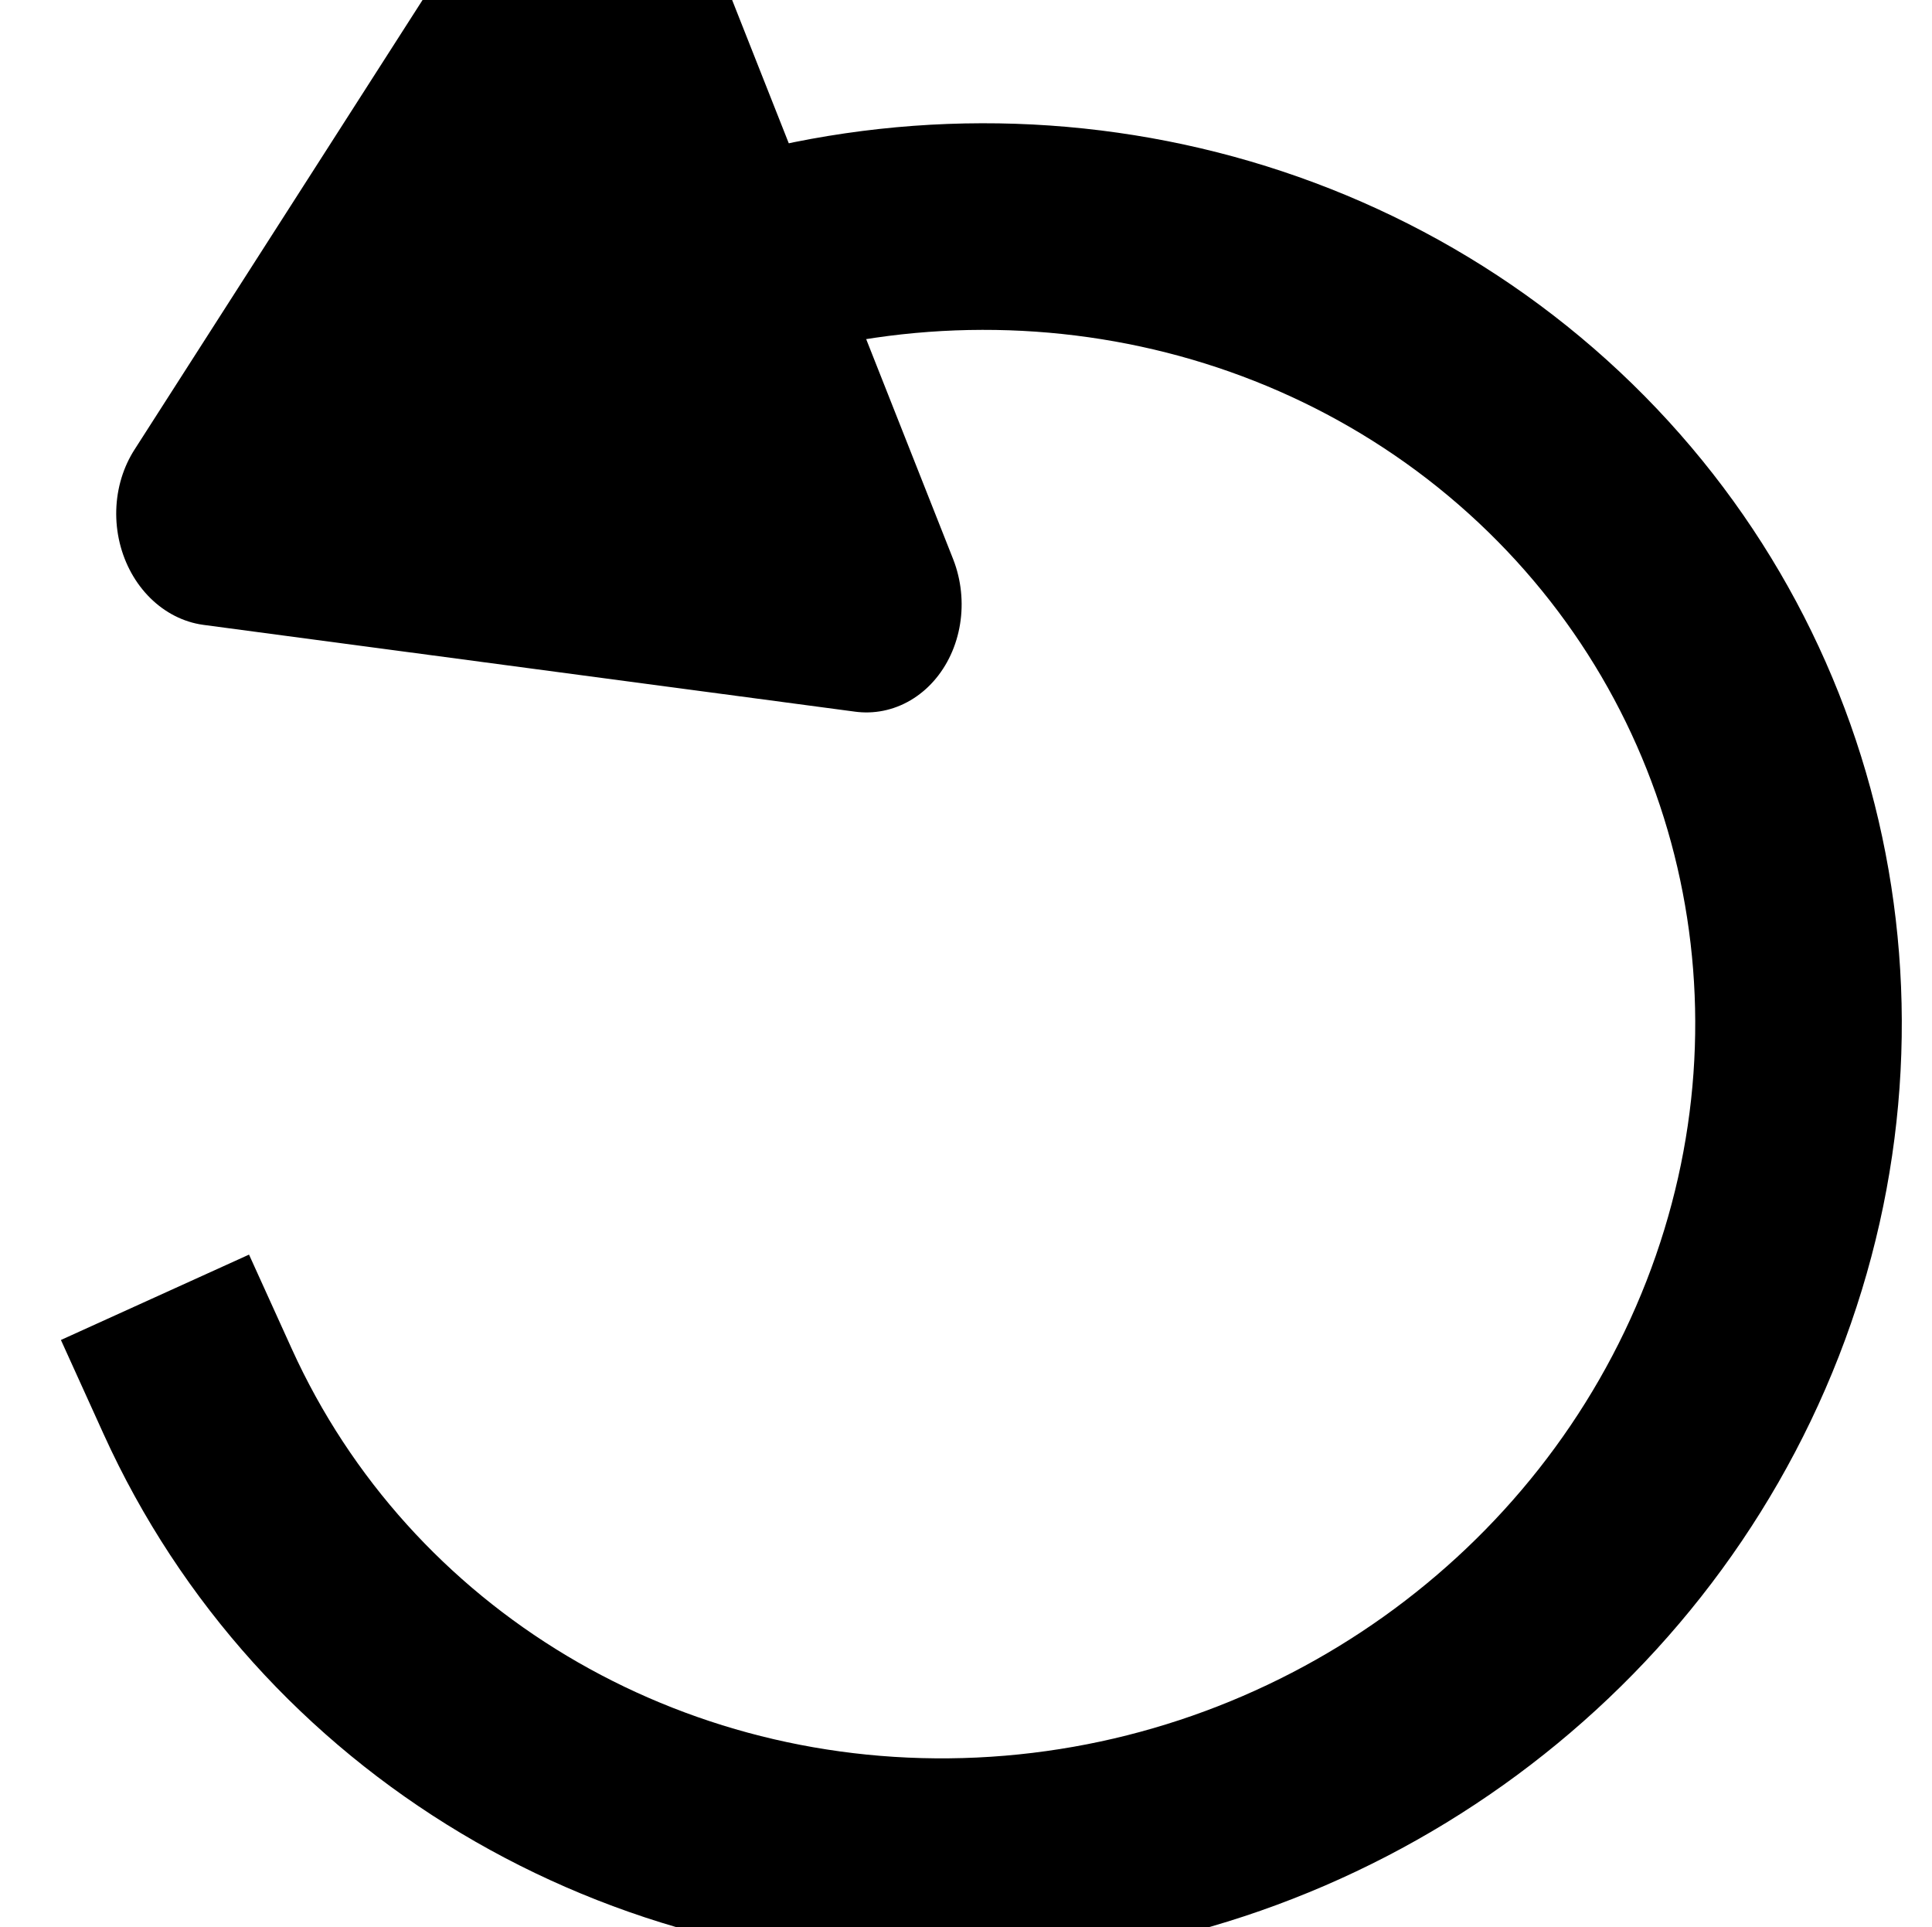
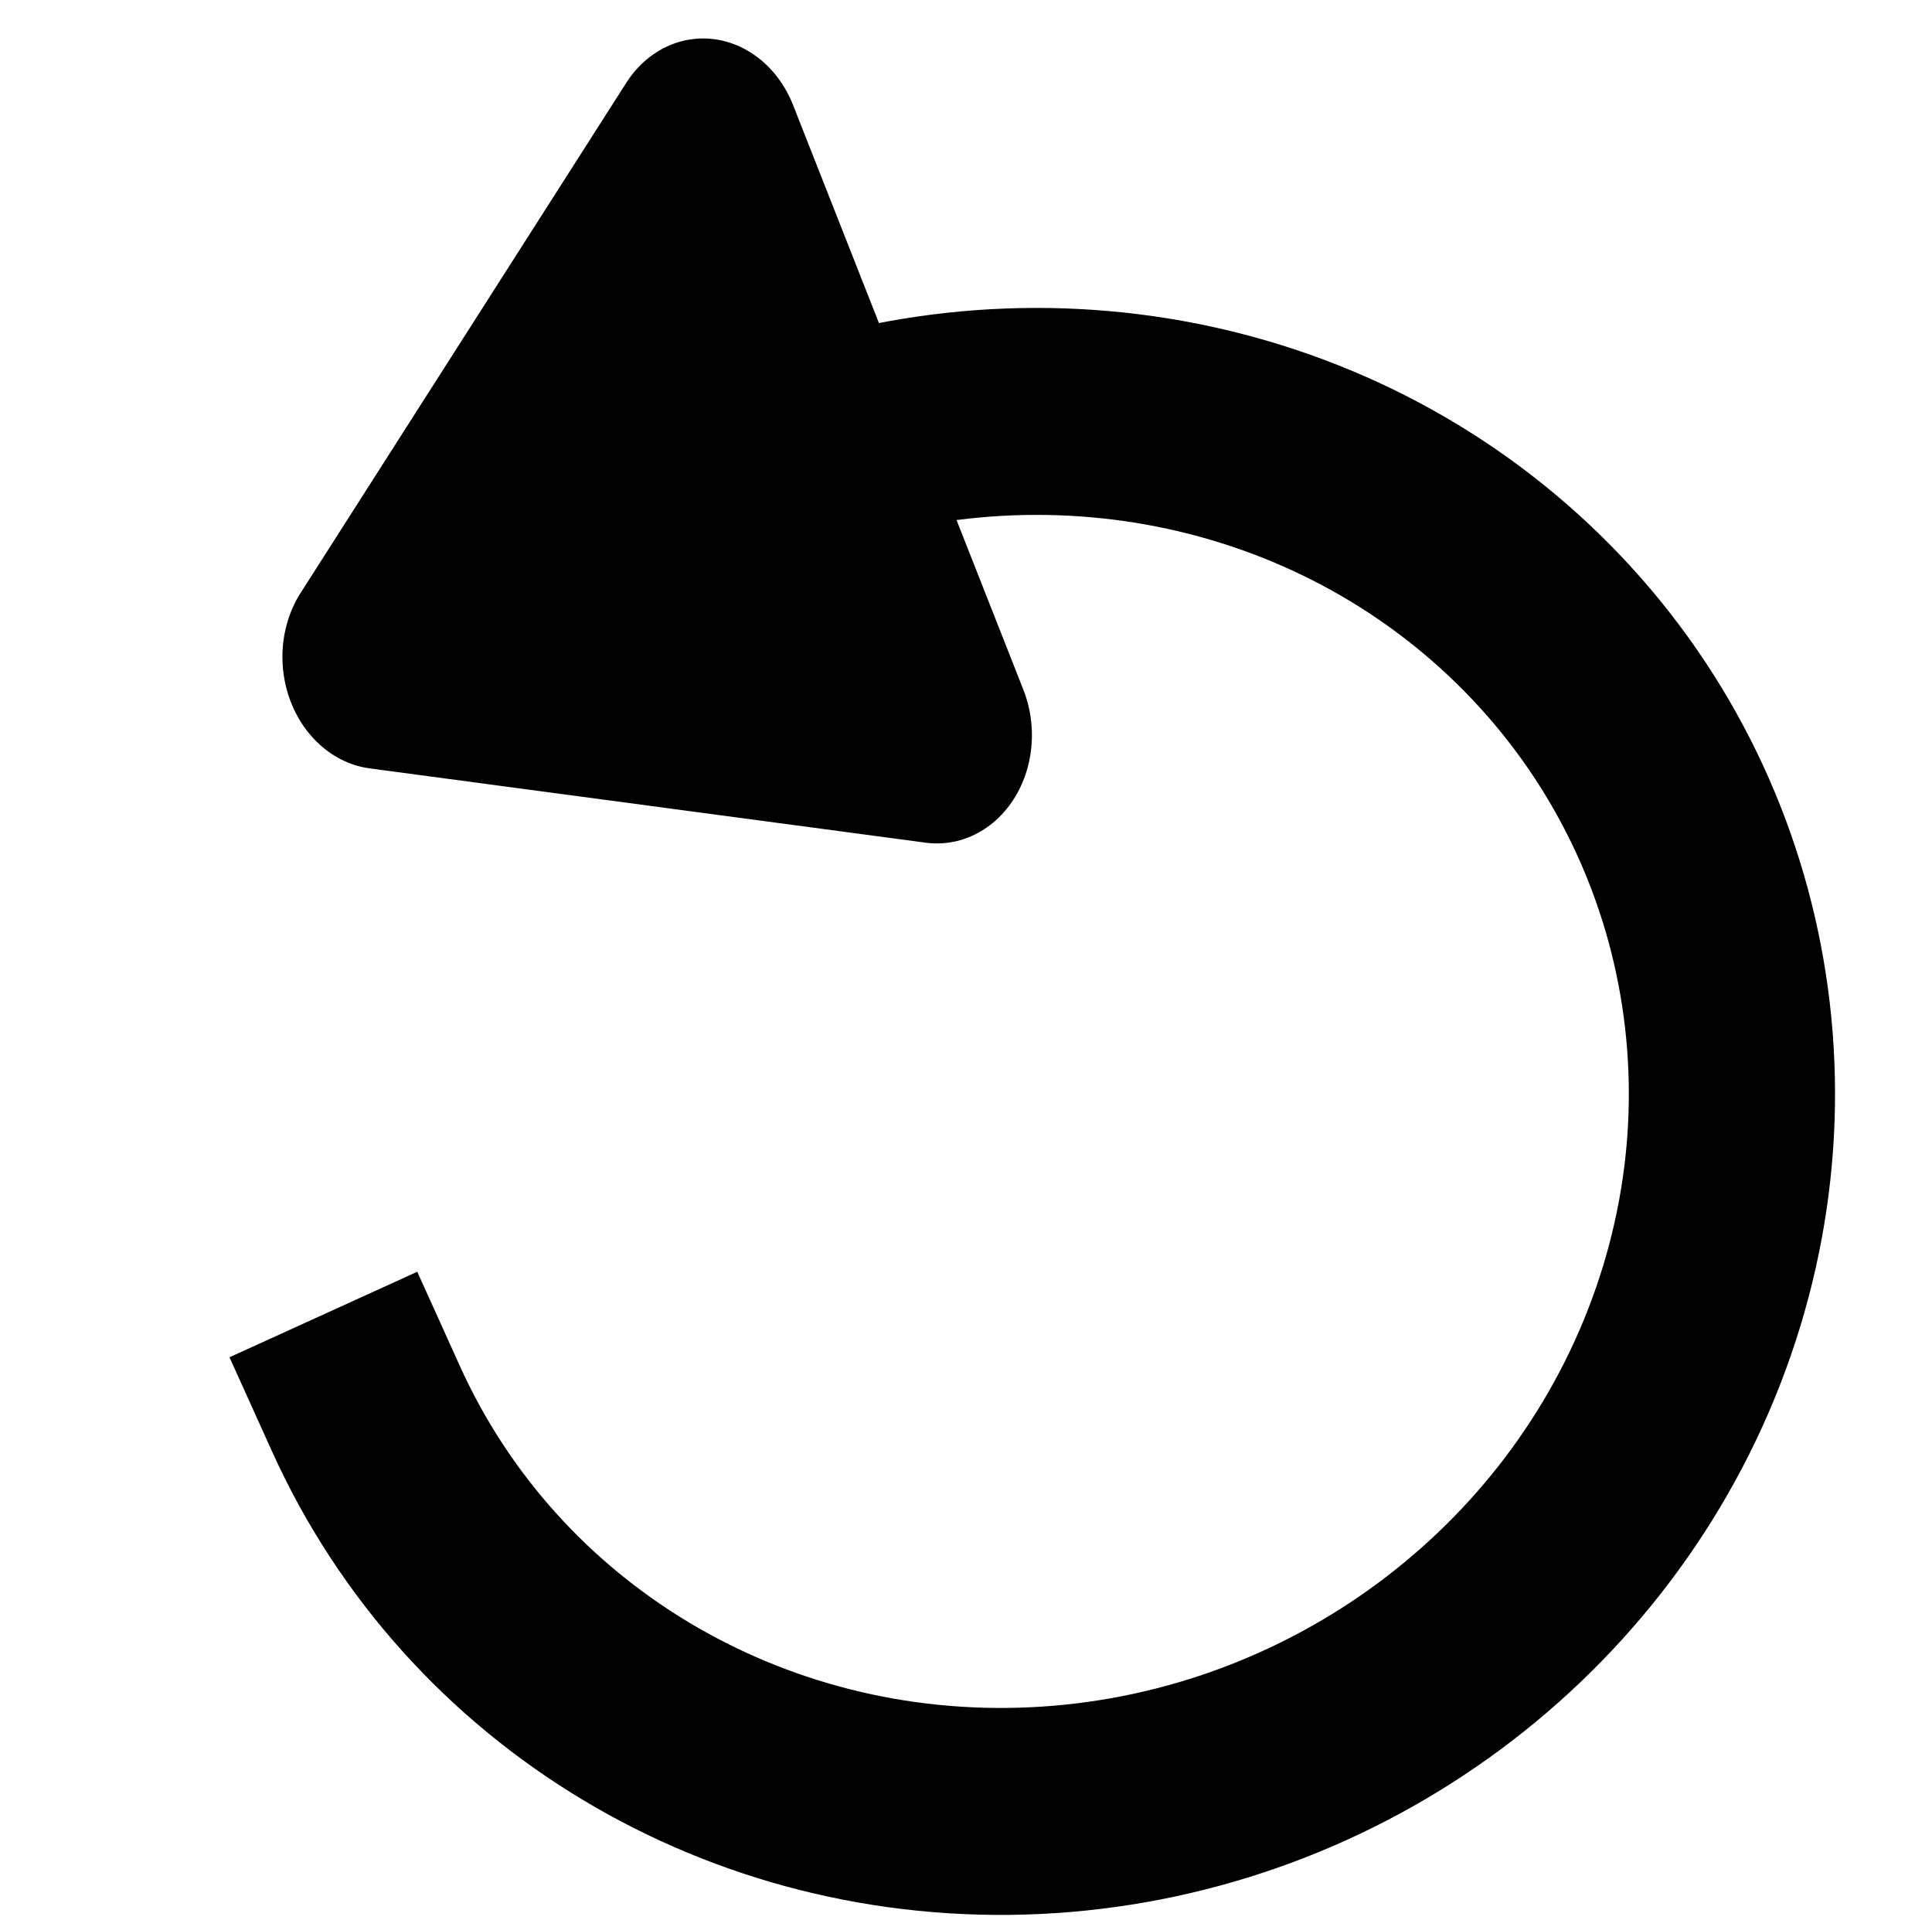
<svg xmlns="http://www.w3.org/2000/svg" version="1.1" id="Layer_1" x="0px" y="0px" width="79.5px" height="79.25px" viewBox="0 0 79.5 79.25" enable-background="new 0 0 79.5 79.25" xml:space="preserve">
  <defs id="defs6">
    <marker orient="auto" refY="0.0" refX="0.0" id="Arrow1Lstart" style="overflow:visible">
      <path id="path913" d="M 0.0,0.0 L 5.0,-5.0 L -12.5,0.0 L 5.0,5.0 L 0.0,0.0 z " style="fill-rule:evenodd;stroke:#000000;stroke-width:1pt;stroke-opacity:1;fill:#000000;fill-opacity:1" transform="scale(0.8) translate(12.5,0)" />
    </marker>
    <clipPath clipPathUnits="userSpaceOnUse" id="clipPath1263">
      <rect style="opacity:1;fill:none;fill-opacity:1;stroke:#000000;stroke-width:1;stroke-linecap:square;stroke-linejoin:miter;stroke-miterlimit:4;stroke-dasharray:none;stroke-dashoffset:0;stroke-opacity:1" id="rect1265" width="107.327" height="91.656" x="-55.088" y="171.856" ry="45.828" rx="2.439" transform="rotate(-178.3837)" />
    </clipPath>
  </defs>
-   <g id="g1293" transform="translate(-131.2998,-5.037076)">
-     <path transform="matrix(-0.9106562,0.413165,0.413165,0.9106562,0,0)" d="m -101.244,114.323 a 34.577,33.437 0 0 1 -21.409,30.917 34.577,33.437 0 0 1 -37.716,-7.368 34.577,33.437 0 0 1 -7.318,-36.529 34.577,33.437 0 0 1 32.142,-20.455" id="path1259" style="opacity:1;fill:none;fill-opacity:1;stroke:#000000;stroke-width:8.5;stroke-linecap:square;stroke-linejoin:miter;stroke-miterlimit:4;stroke-dasharray:none;stroke-dashoffset:0;stroke-opacity:1" />
-     <path transform="matrix(0.7243533,-0.05152556,0.05855429,0.8231641,43.64028,12.68773)" d="m 131.132,24.682 11.985,-14.139 11.985,-14.139 6.253,17.449 6.253,17.449 -18.238,-3.31 z" id="path1289" style="opacity:1;fill:#000000;fill-opacity:1;stroke:#000000;stroke-width:10.98;stroke-linecap:square;stroke-linejoin:round;stroke-miterlimit:4;stroke-dasharray:none;stroke-dashoffset:0;stroke-opacity:1" />
+   <g id="g1293" transform="matrix(0.8532639,0,0,0.8562318,-103.9137,4.631733)" style="stroke-width:1.17">
+     <path transform="matrix(-0.9106562,0.413165,0.413165,0.9106562,0,0)" d="m -101.244,114.323 a 34.577,33.437 0 0 1 -21.409,30.917 34.577,33.437 0 0 1 -37.716,-7.368 34.577,33.437 0 0 1 -7.318,-36.529 34.577,33.437 0 0 1 32.142,-20.455" id="path1259" style="opacity:1;fill:none;fill-opacity:1;stroke:#000000;stroke-width:9.944;stroke-linecap:square;stroke-linejoin:miter;stroke-miterlimit:4;stroke-dasharray:none;stroke-dashoffset:0;stroke-opacity:1" />
+     <path transform="matrix(0.7243533,-0.05152556,0.05855429,0.8231641,43.64028,12.68773)" d="m 131.132,24.682 11.985,-14.139 11.985,-14.139 6.253,17.449 6.253,17.449 -18.238,-3.31 z" id="path1289" style="opacity:1;fill:#000000;fill-opacity:1;stroke:#000000;stroke-width:12.846;stroke-linecap:square;stroke-linejoin:round;stroke-miterlimit:4;stroke-dasharray:none;stroke-dashoffset:0;stroke-opacity:1" />
  </g>
</svg>
